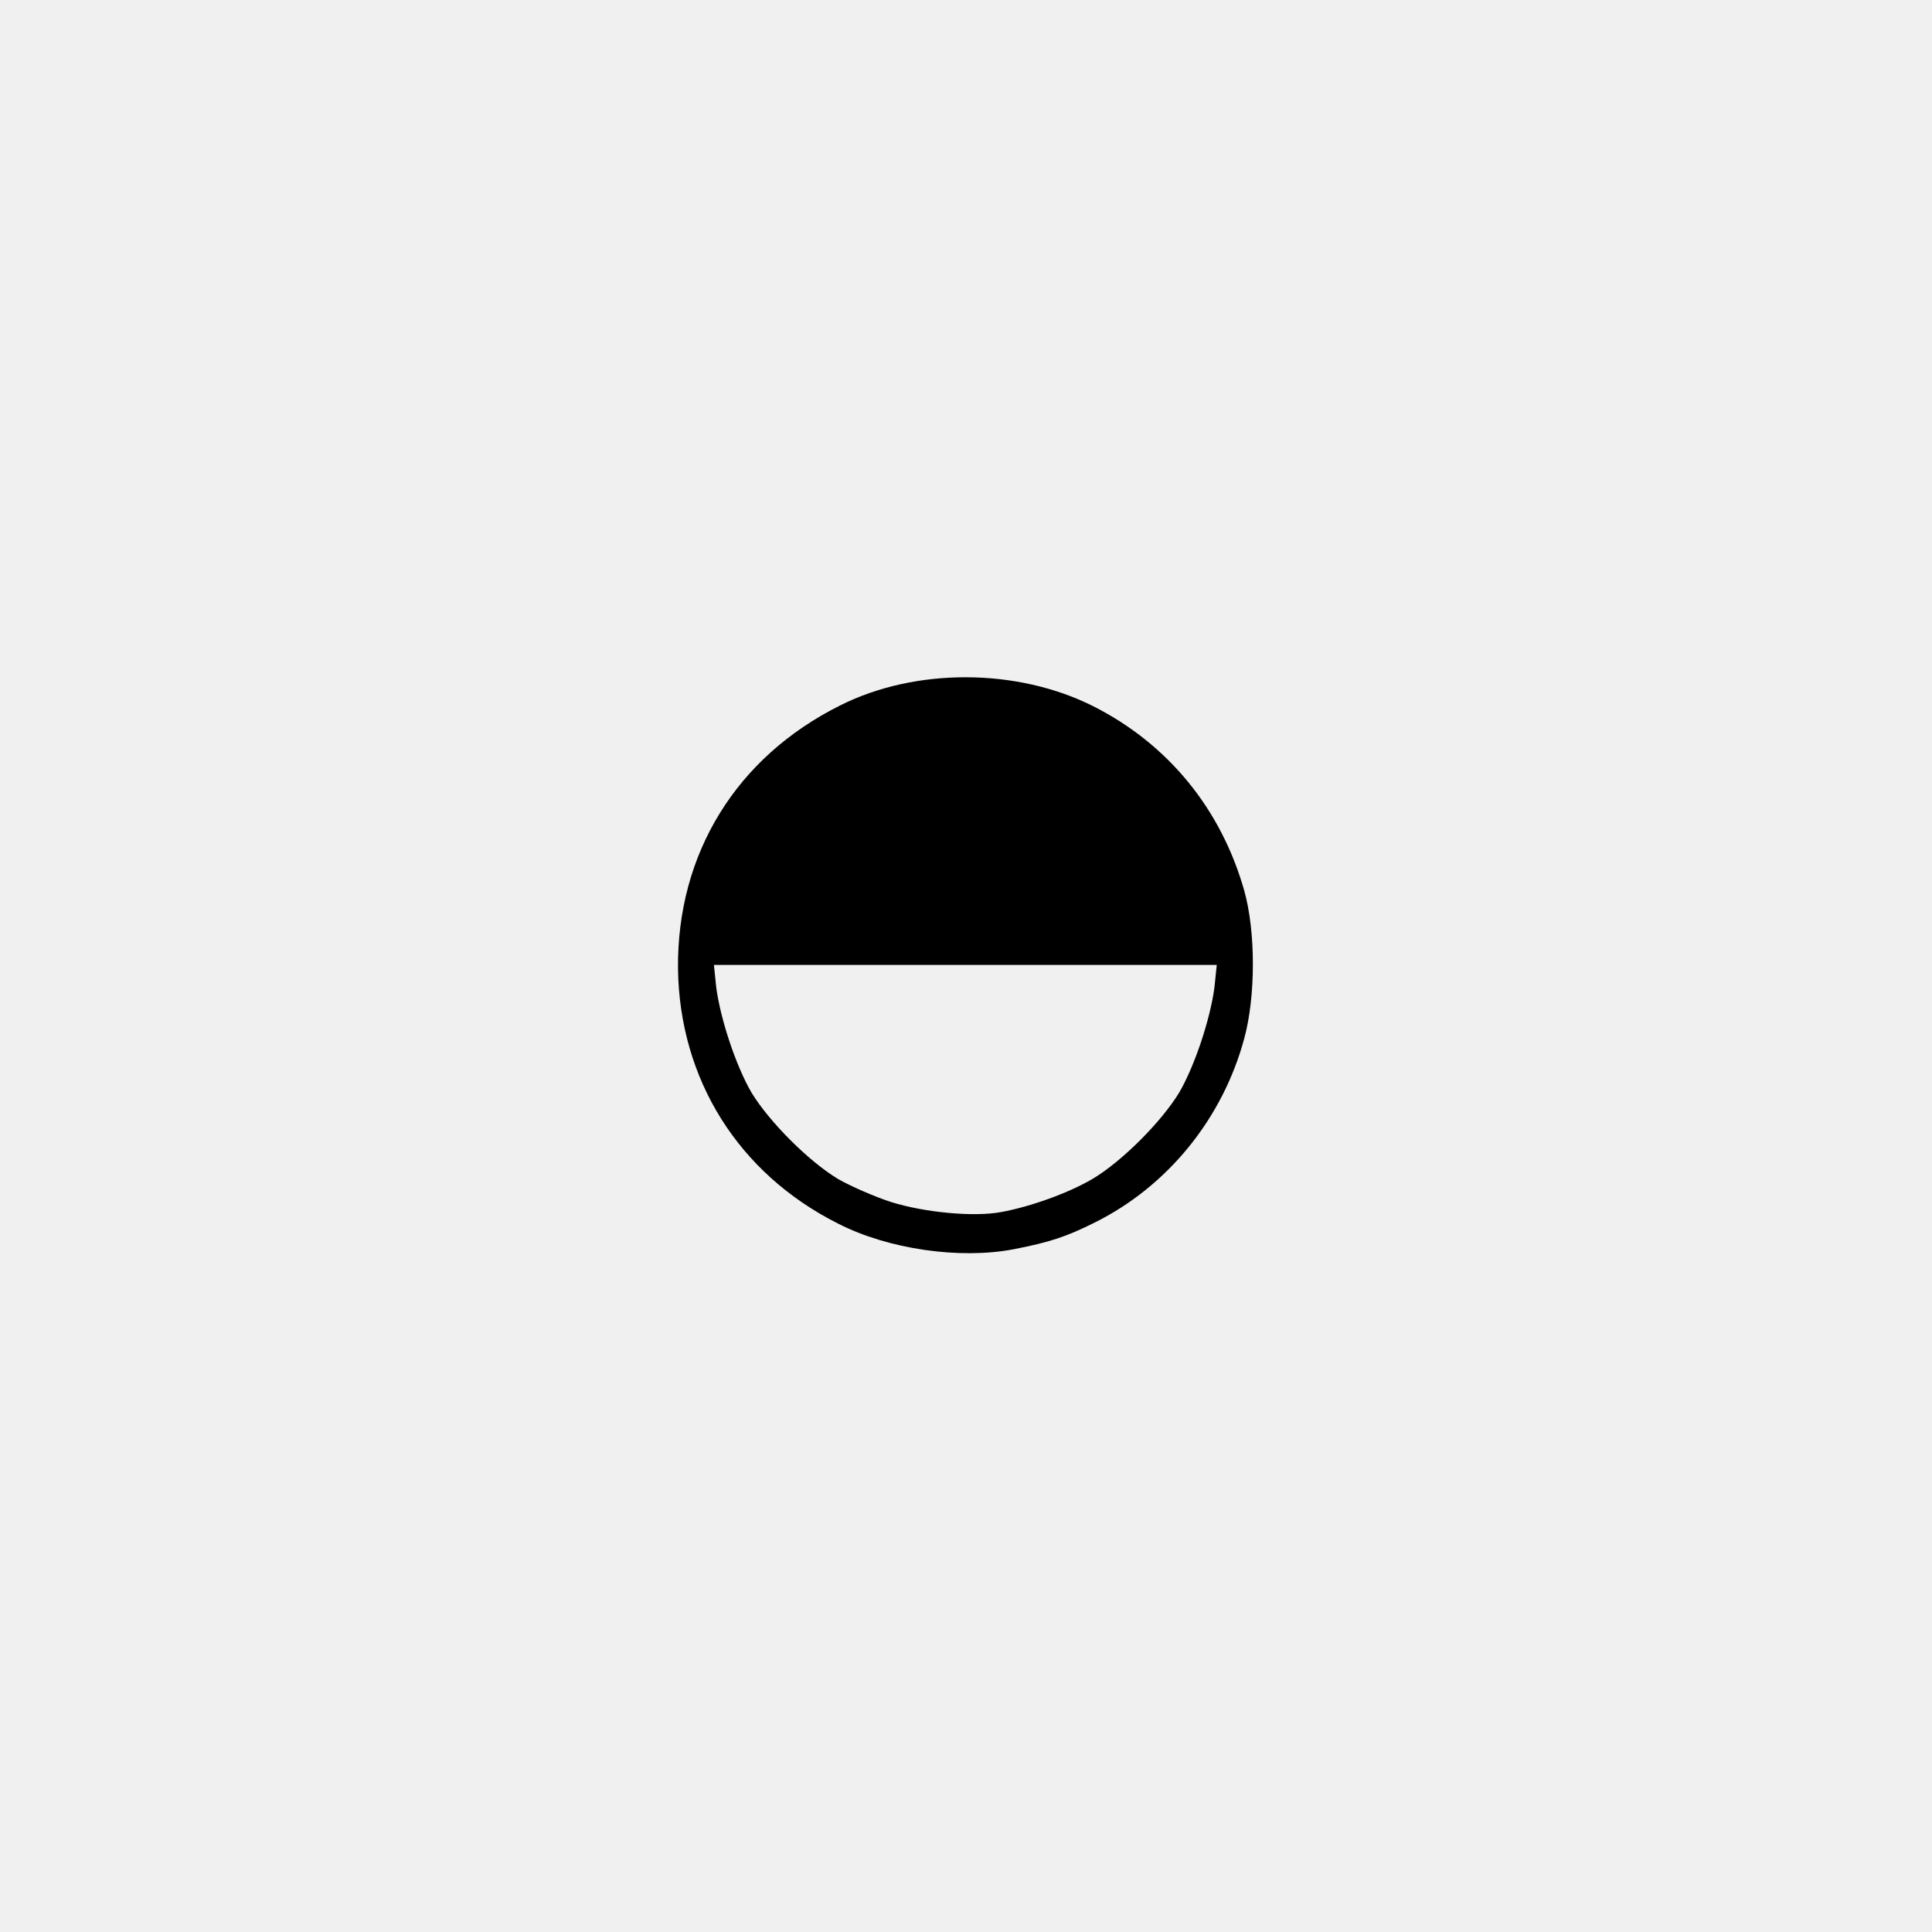
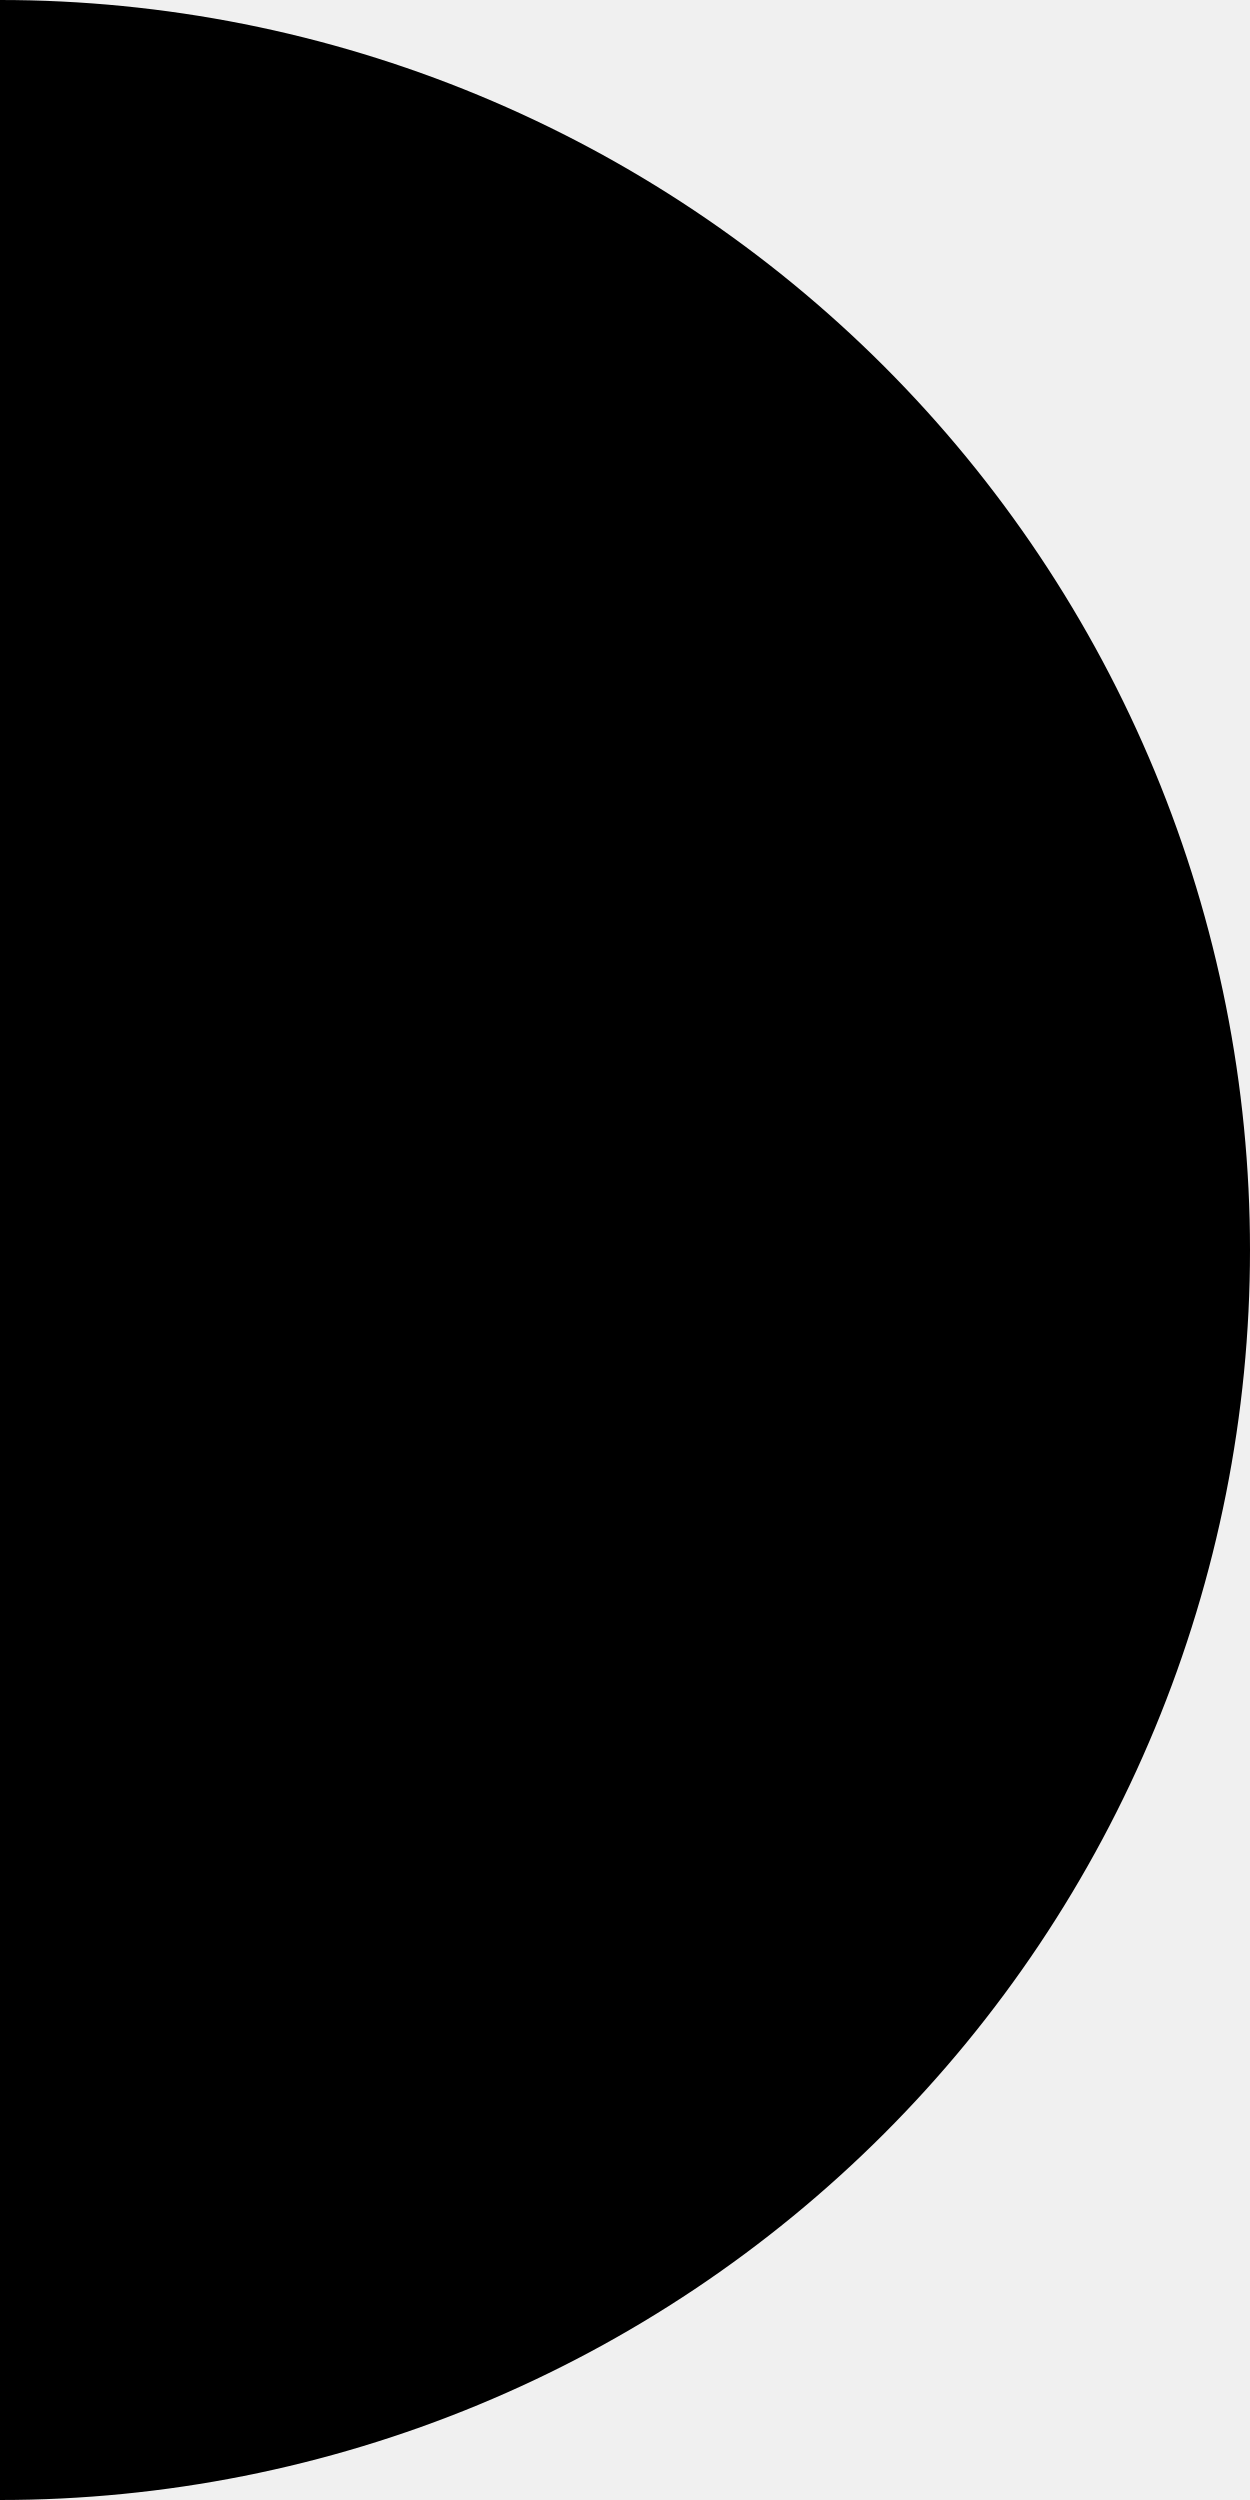
- <svg xmlns="http://www.w3.org/2000/svg" width="667" height="667" fill="none">
-   <path fill="#000" d="M350.072 431.268c12.267-2.4 18-4.267 27.867-9.2 25.2-12.534 44.133-35.867 51.6-63.467 4-14.533 4-37.067 0-51.2-8-28.133-26.267-50.533-52.133-63.6-26.267-13.2-61.334-13.333-87.334-.267-35.866 17.867-56.4 51.2-56 90.934.534 38.133 20.8 70.666 55.334 88 17.2 8.8 42 12.4 60.666 8.8m-42.4-16.267c-5.733-1.867-14-5.467-18.4-8-10.133-6.133-23.733-19.733-29.866-29.867-5.334-9.2-10.667-25.2-12.134-36.266l-.8-7.734h173.6l-.8 7.734c-1.466 11.066-6.8 27.066-12.133 36.266-6.133 10.134-19.733 23.734-29.733 29.734-8.267 4.933-21.6 9.733-31.867 11.6-9.467 1.733-26.267.133-37.867-3.467" />
+ <svg xmlns="http://www.w3.org/2000/svg" width="50" height="100" viewBox="0 0 50 100" fill="none">
+   <g clip-path="url(#clip0_364_88)">
+     <path d="M-5.96244e-07 100C6.566 100 13.068 98.707 19.134 96.194C25.201 93.681 30.712 89.998 35.355 85.355C39.998 80.712 43.681 75.201 46.194 69.134C48.707 63.068 50 56.566 50 50C50 43.434 48.707 36.932 46.194 30.866C43.681 24.799 39.998 19.288 35.355 14.645C30.712 10.002 25.2 6.319 19.134 3.806C13.068 1.293 6.566 -4.95726e-07 -3.77489e-06 0L0 50L-5.96244e-07 100Z" fill="black" />
+   </g>
+   <defs>
+     <clipPath id="clip0_364_88">
+       <rect width="50" height="100" fill="white" transform="matrix(-1 0 0 -1 50 100)" />
+     </clipPath>
+   </defs>
</svg>
